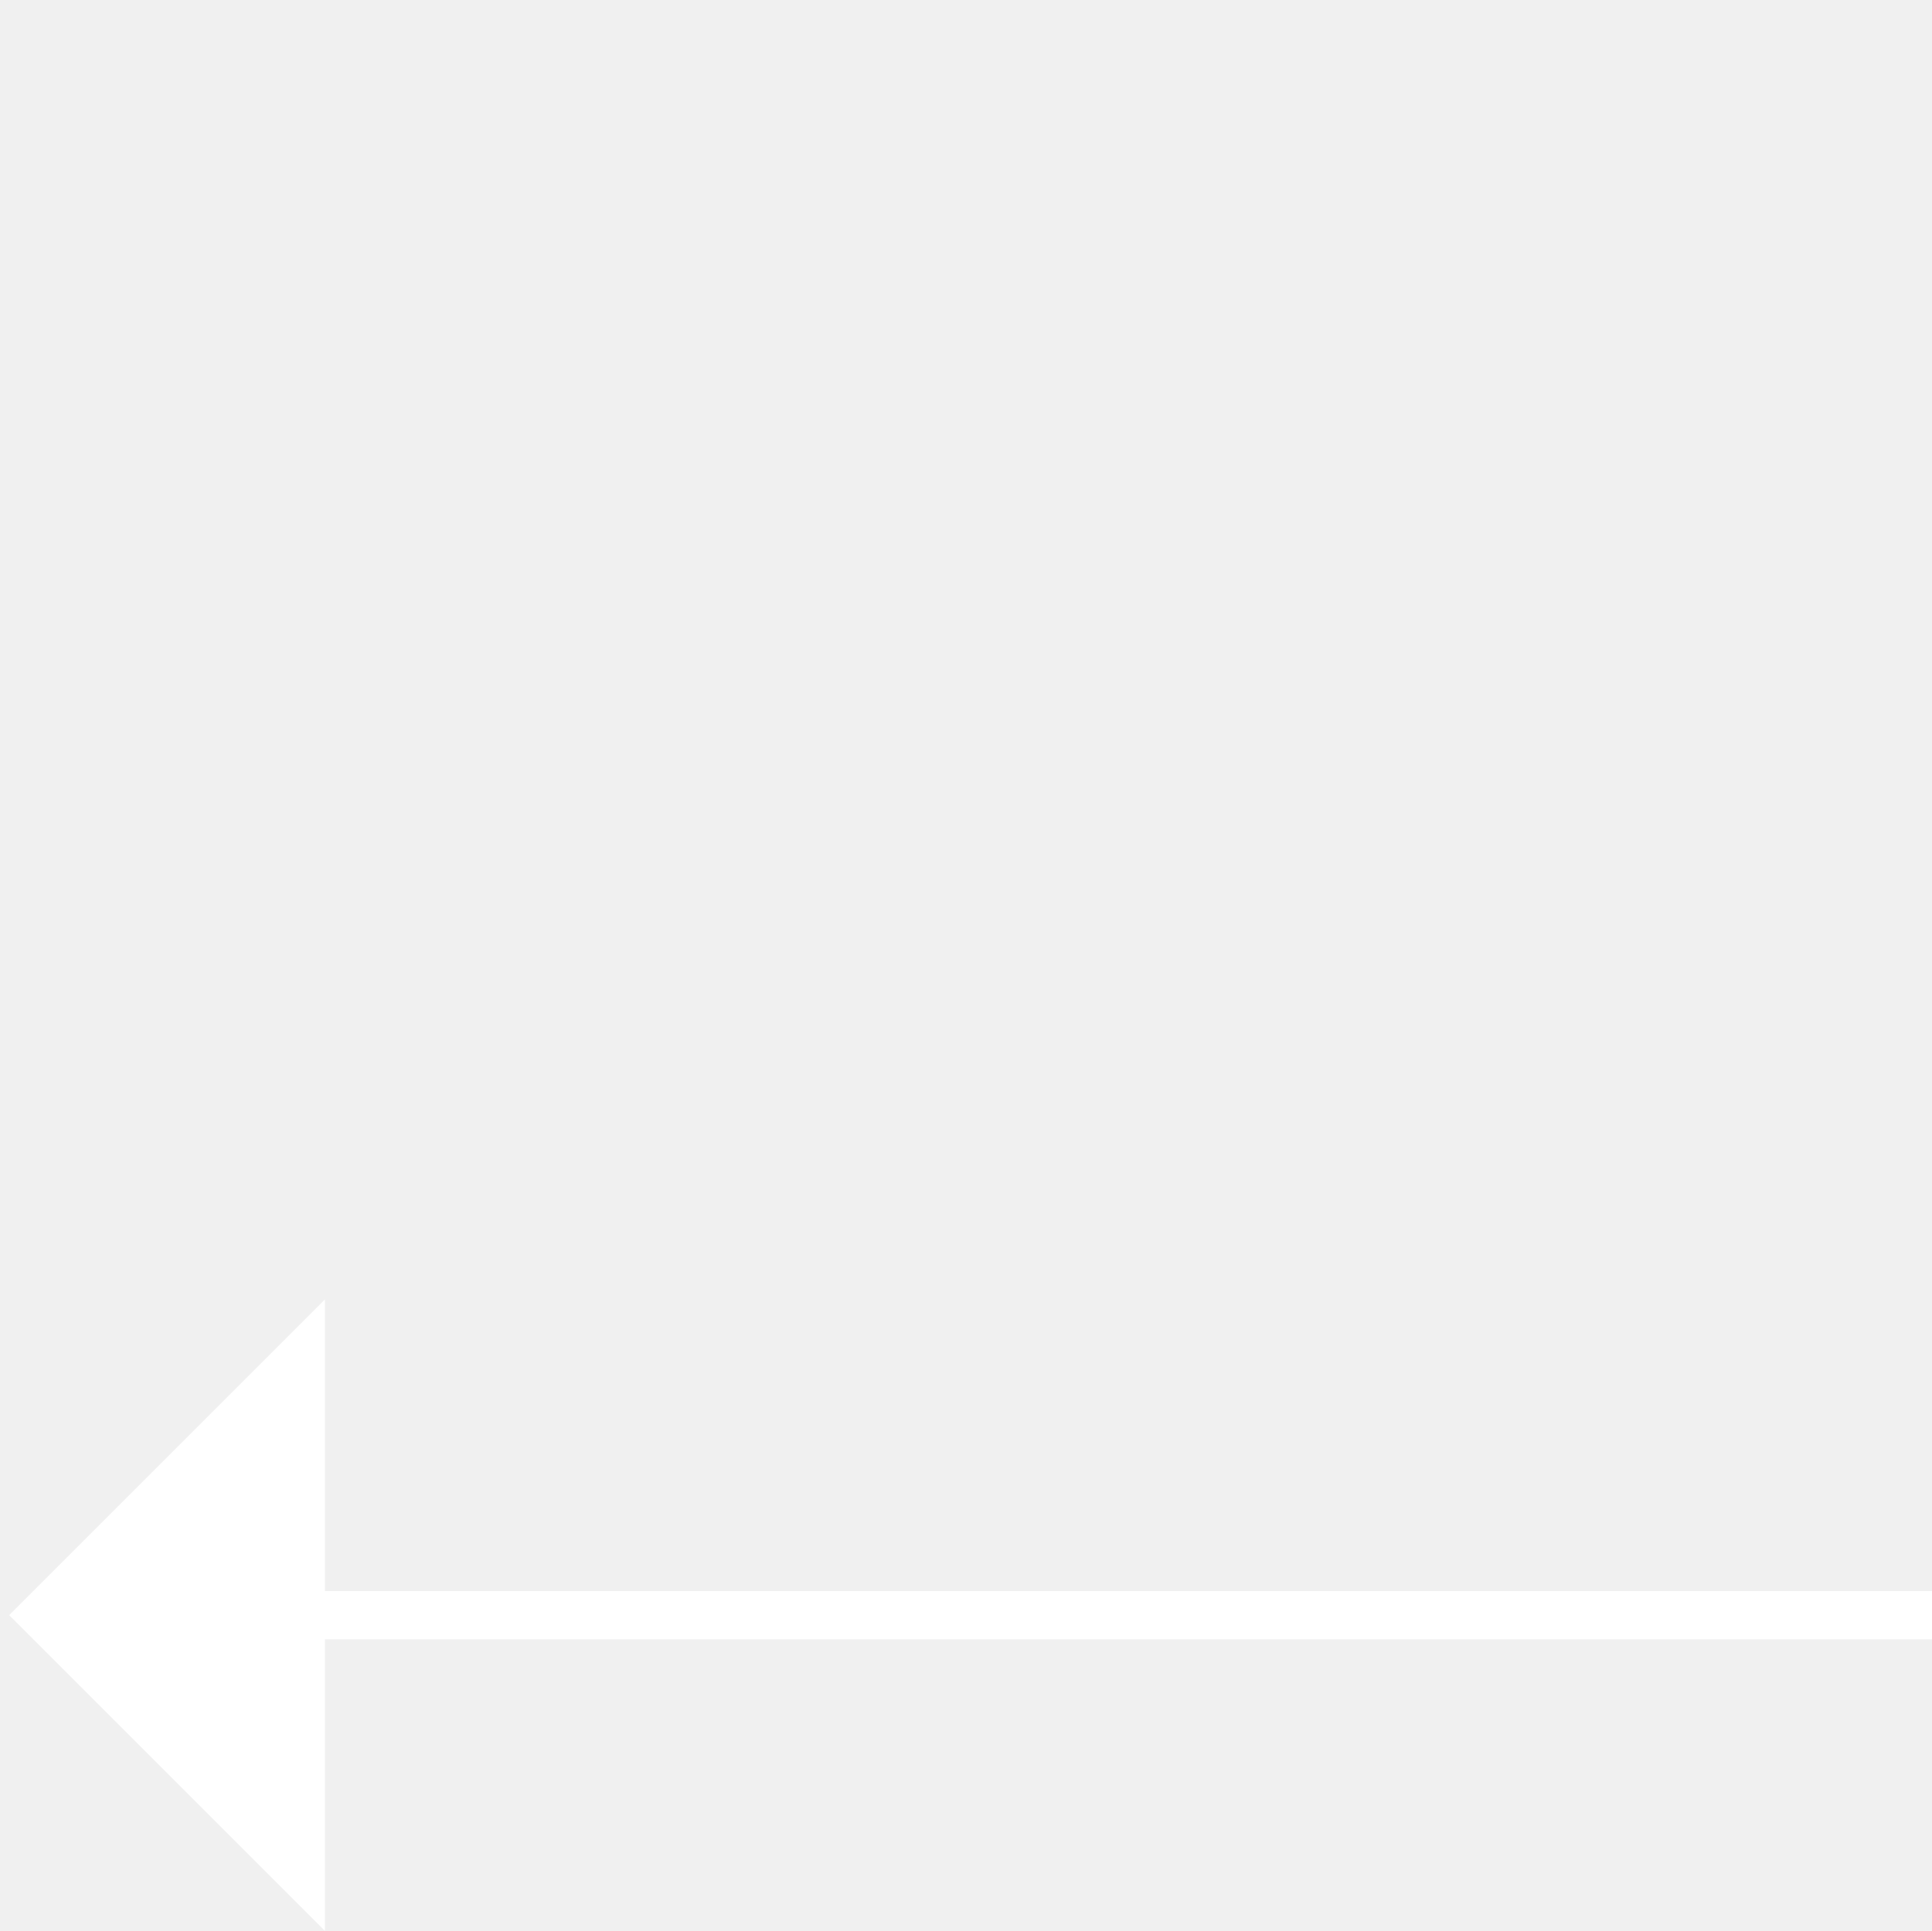
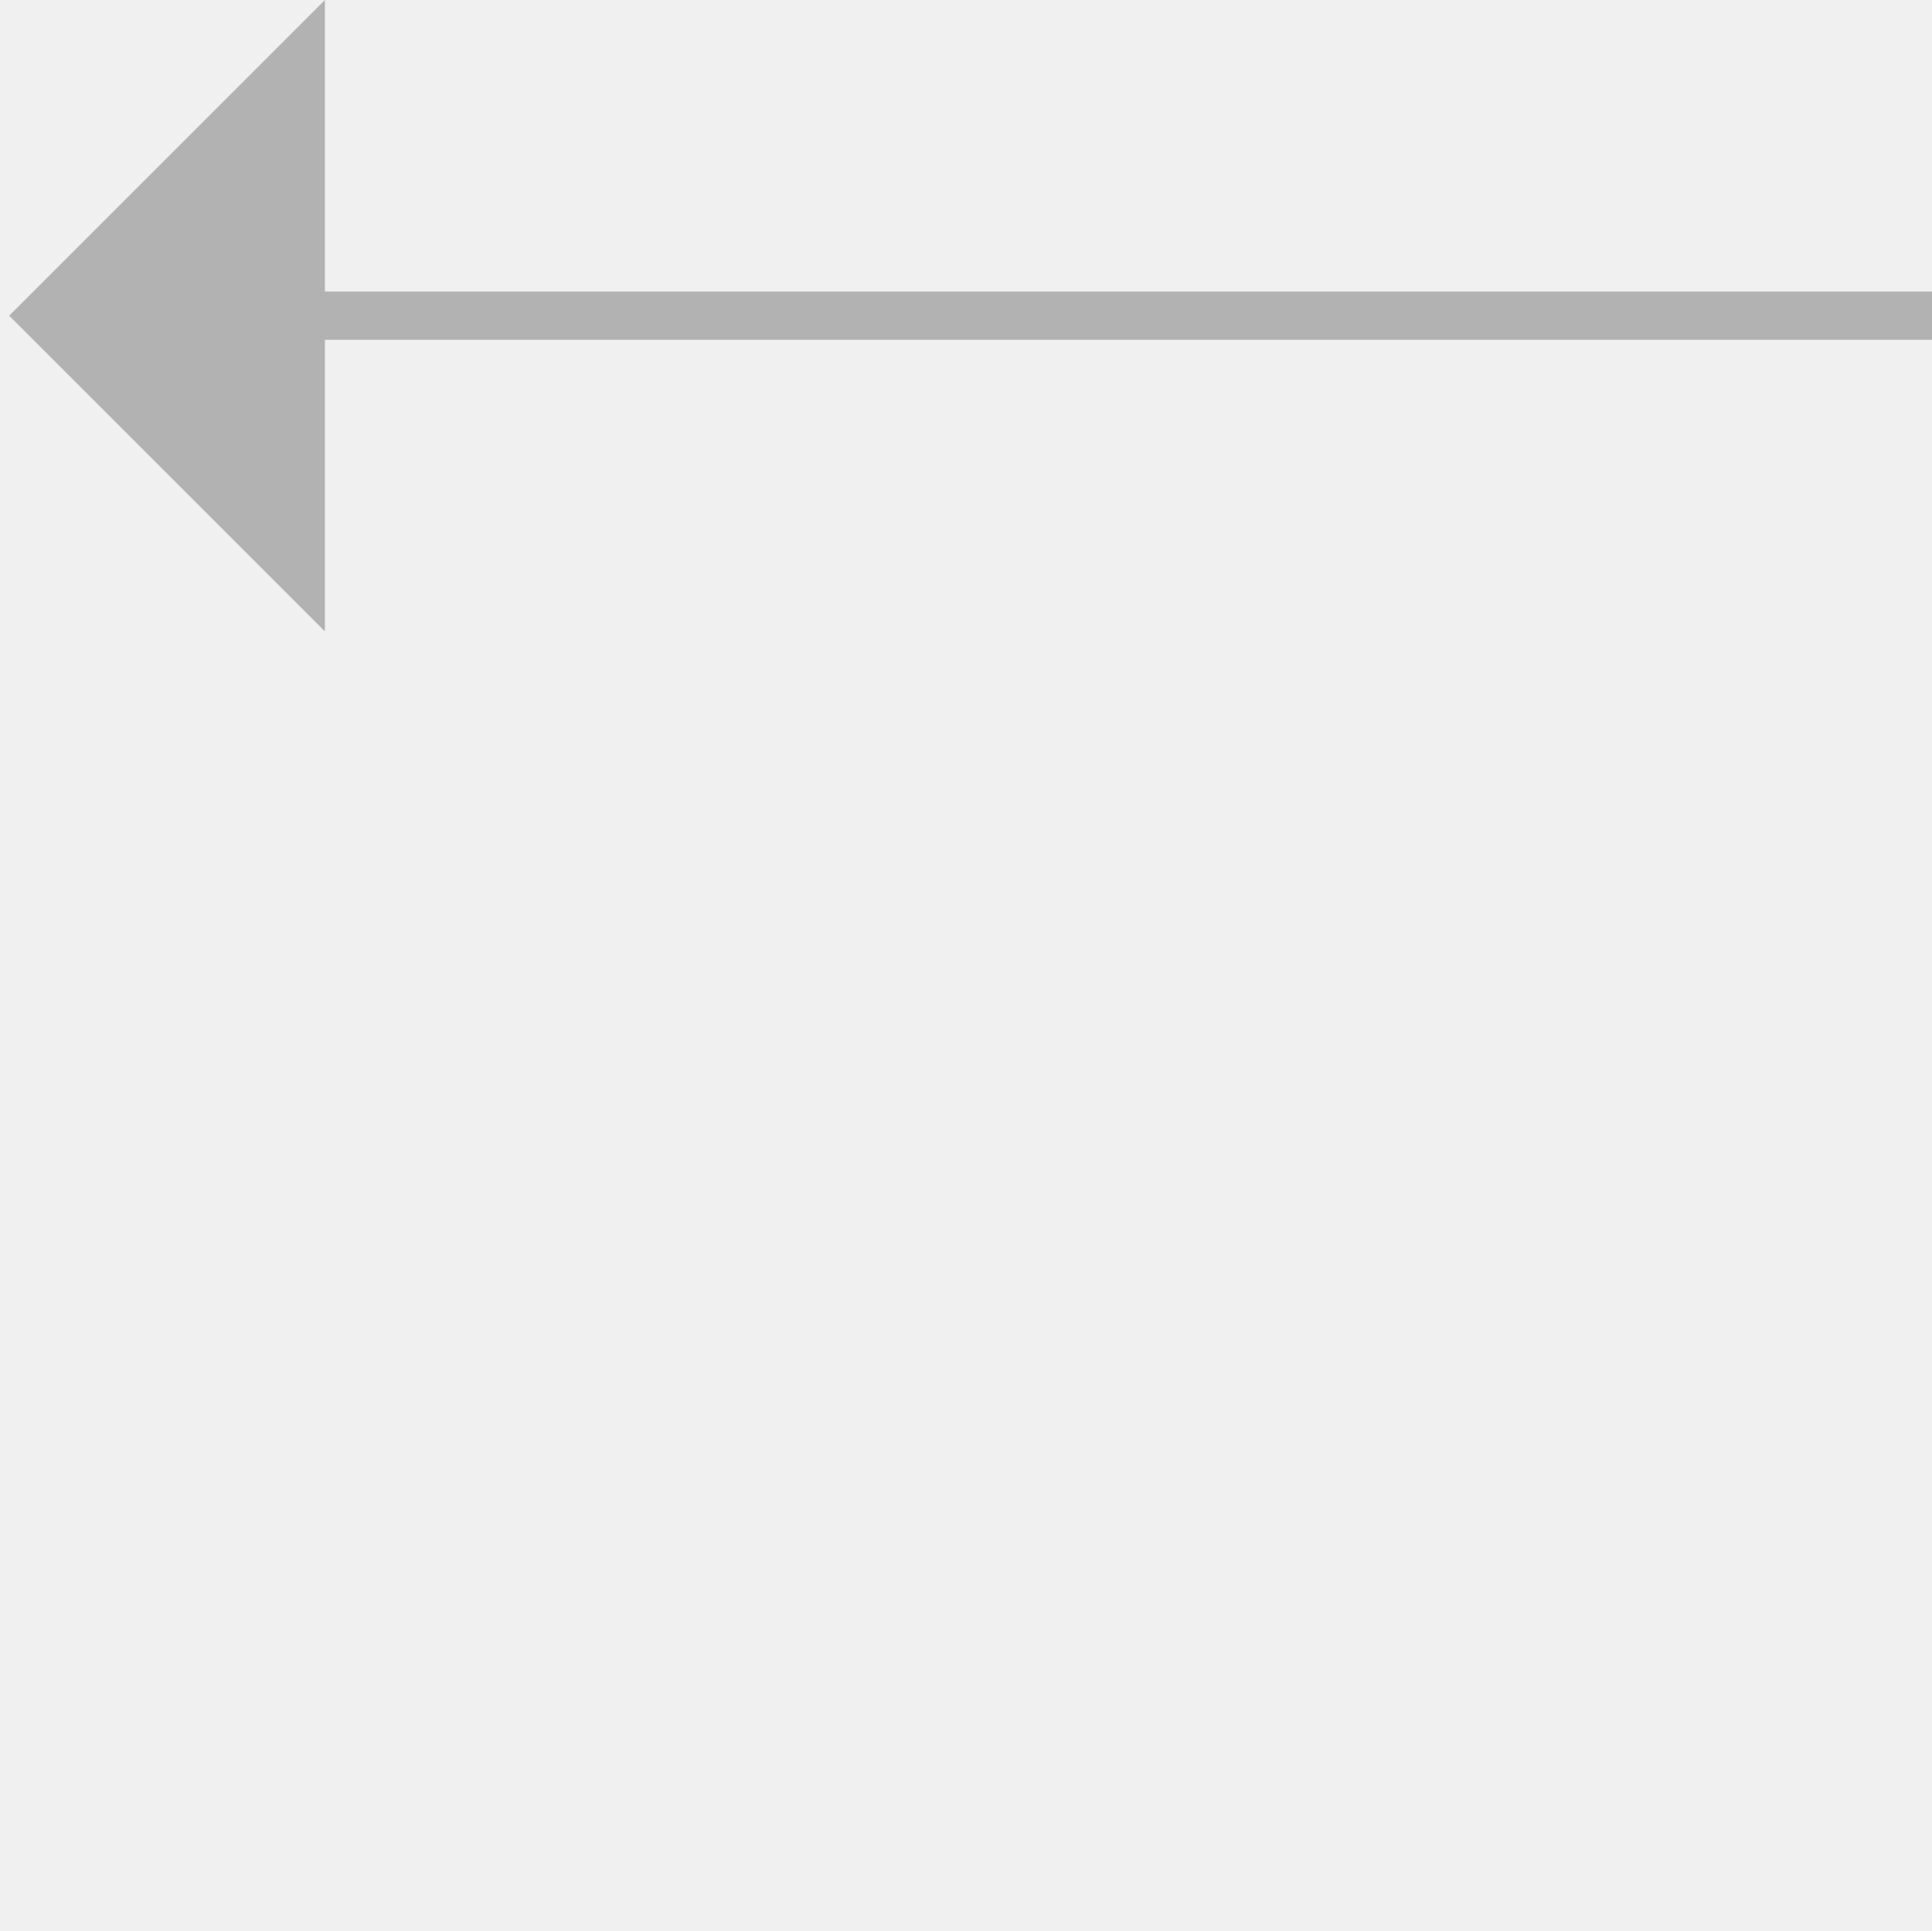
<svg xmlns="http://www.w3.org/2000/svg" viewBox="0 0 40.02 40">
  <defs>
-     <style>.cls-1{fill:none;}.cls-2{fill:#fff;}</style>
+     <style>.cls-1{fill:none;}.cls-2{fill:#b2b2b2;}</style>
  </defs>
  <g id="图层_2" data-name="图层 2">
    <g id="图层_1-2" data-name="图层 1">
      <rect class="cls-1" width="40" height="40" transform="translate(40) rotate(90)" />
-       <rect class="cls-2" x="20.52" y="14.46" width="1" height="38" transform="translate(54.48 12.44) rotate(90)" />
-       <polyline class="cls-2" points="6.73 40 0.19 33.46 6.73 26.92" />
+       <rect class="cls-2" x="20.52" y="-12.46" width="1" height="38" transform="translate(27.56 -14.48) rotate(90)" />
+       <polyline class="cls-2" points="6.73 13.08 0.19 6.54 6.73 0" />
    </g>
  </g>
</svg>
